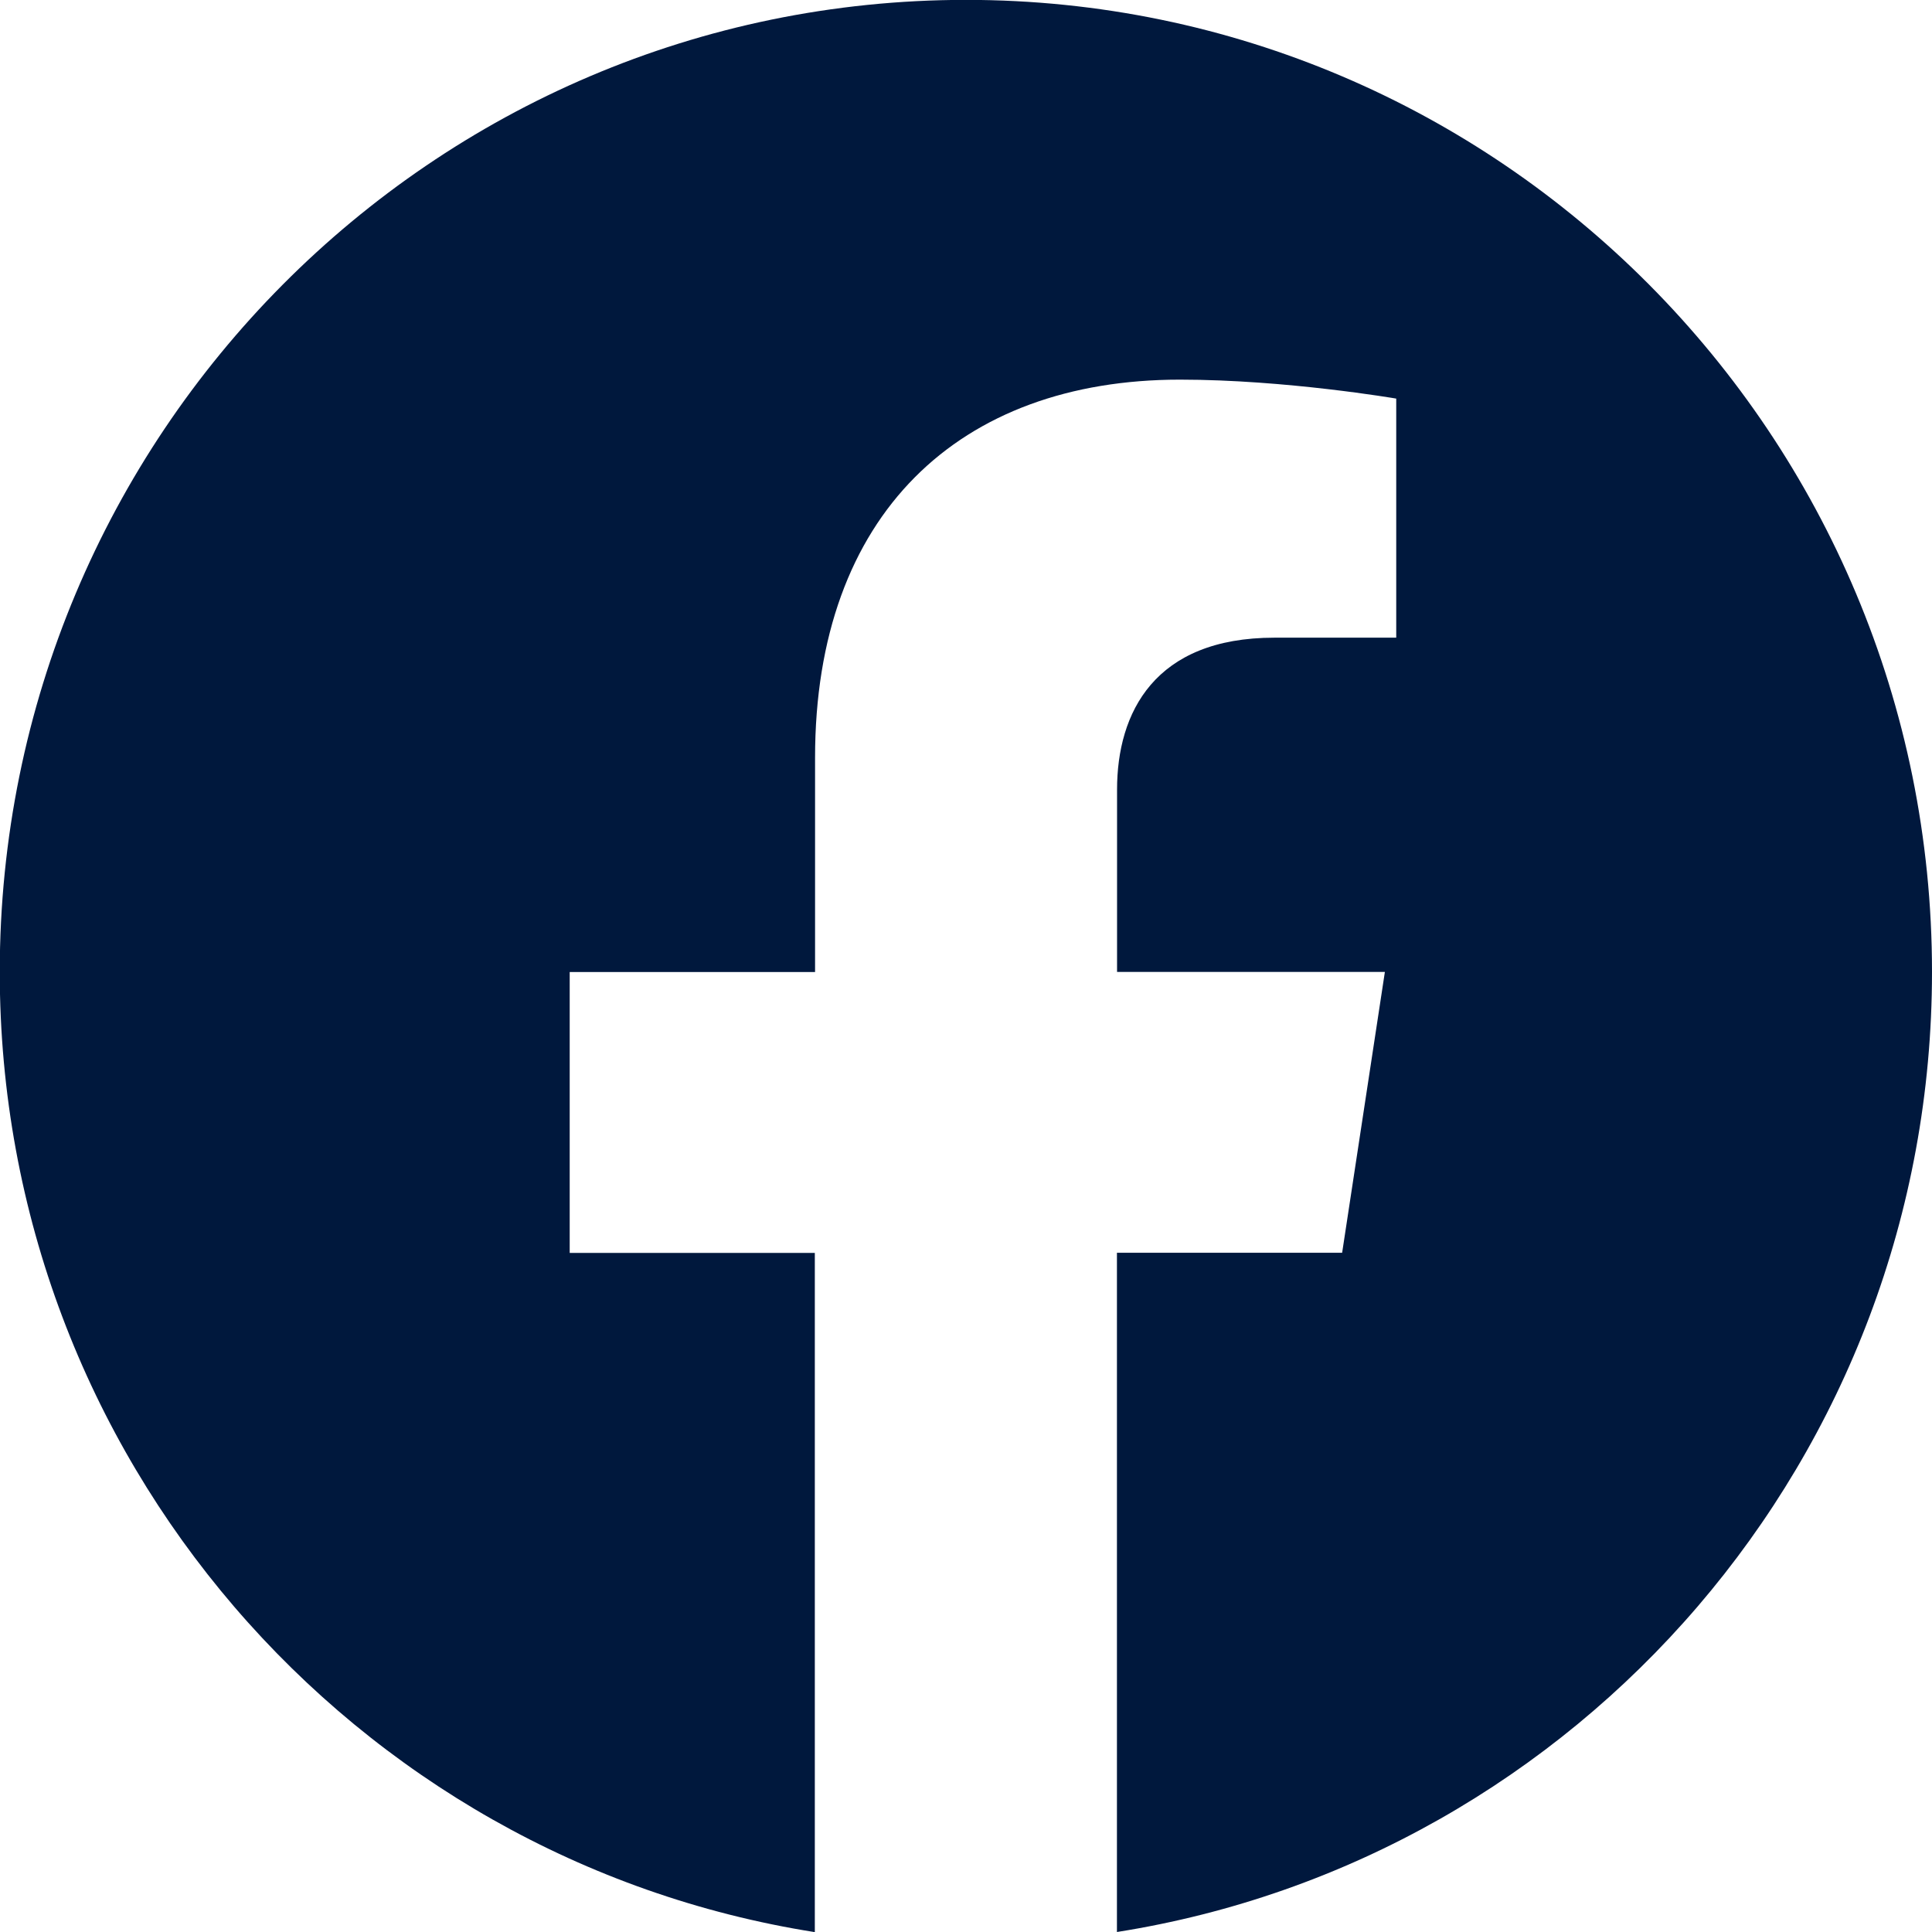
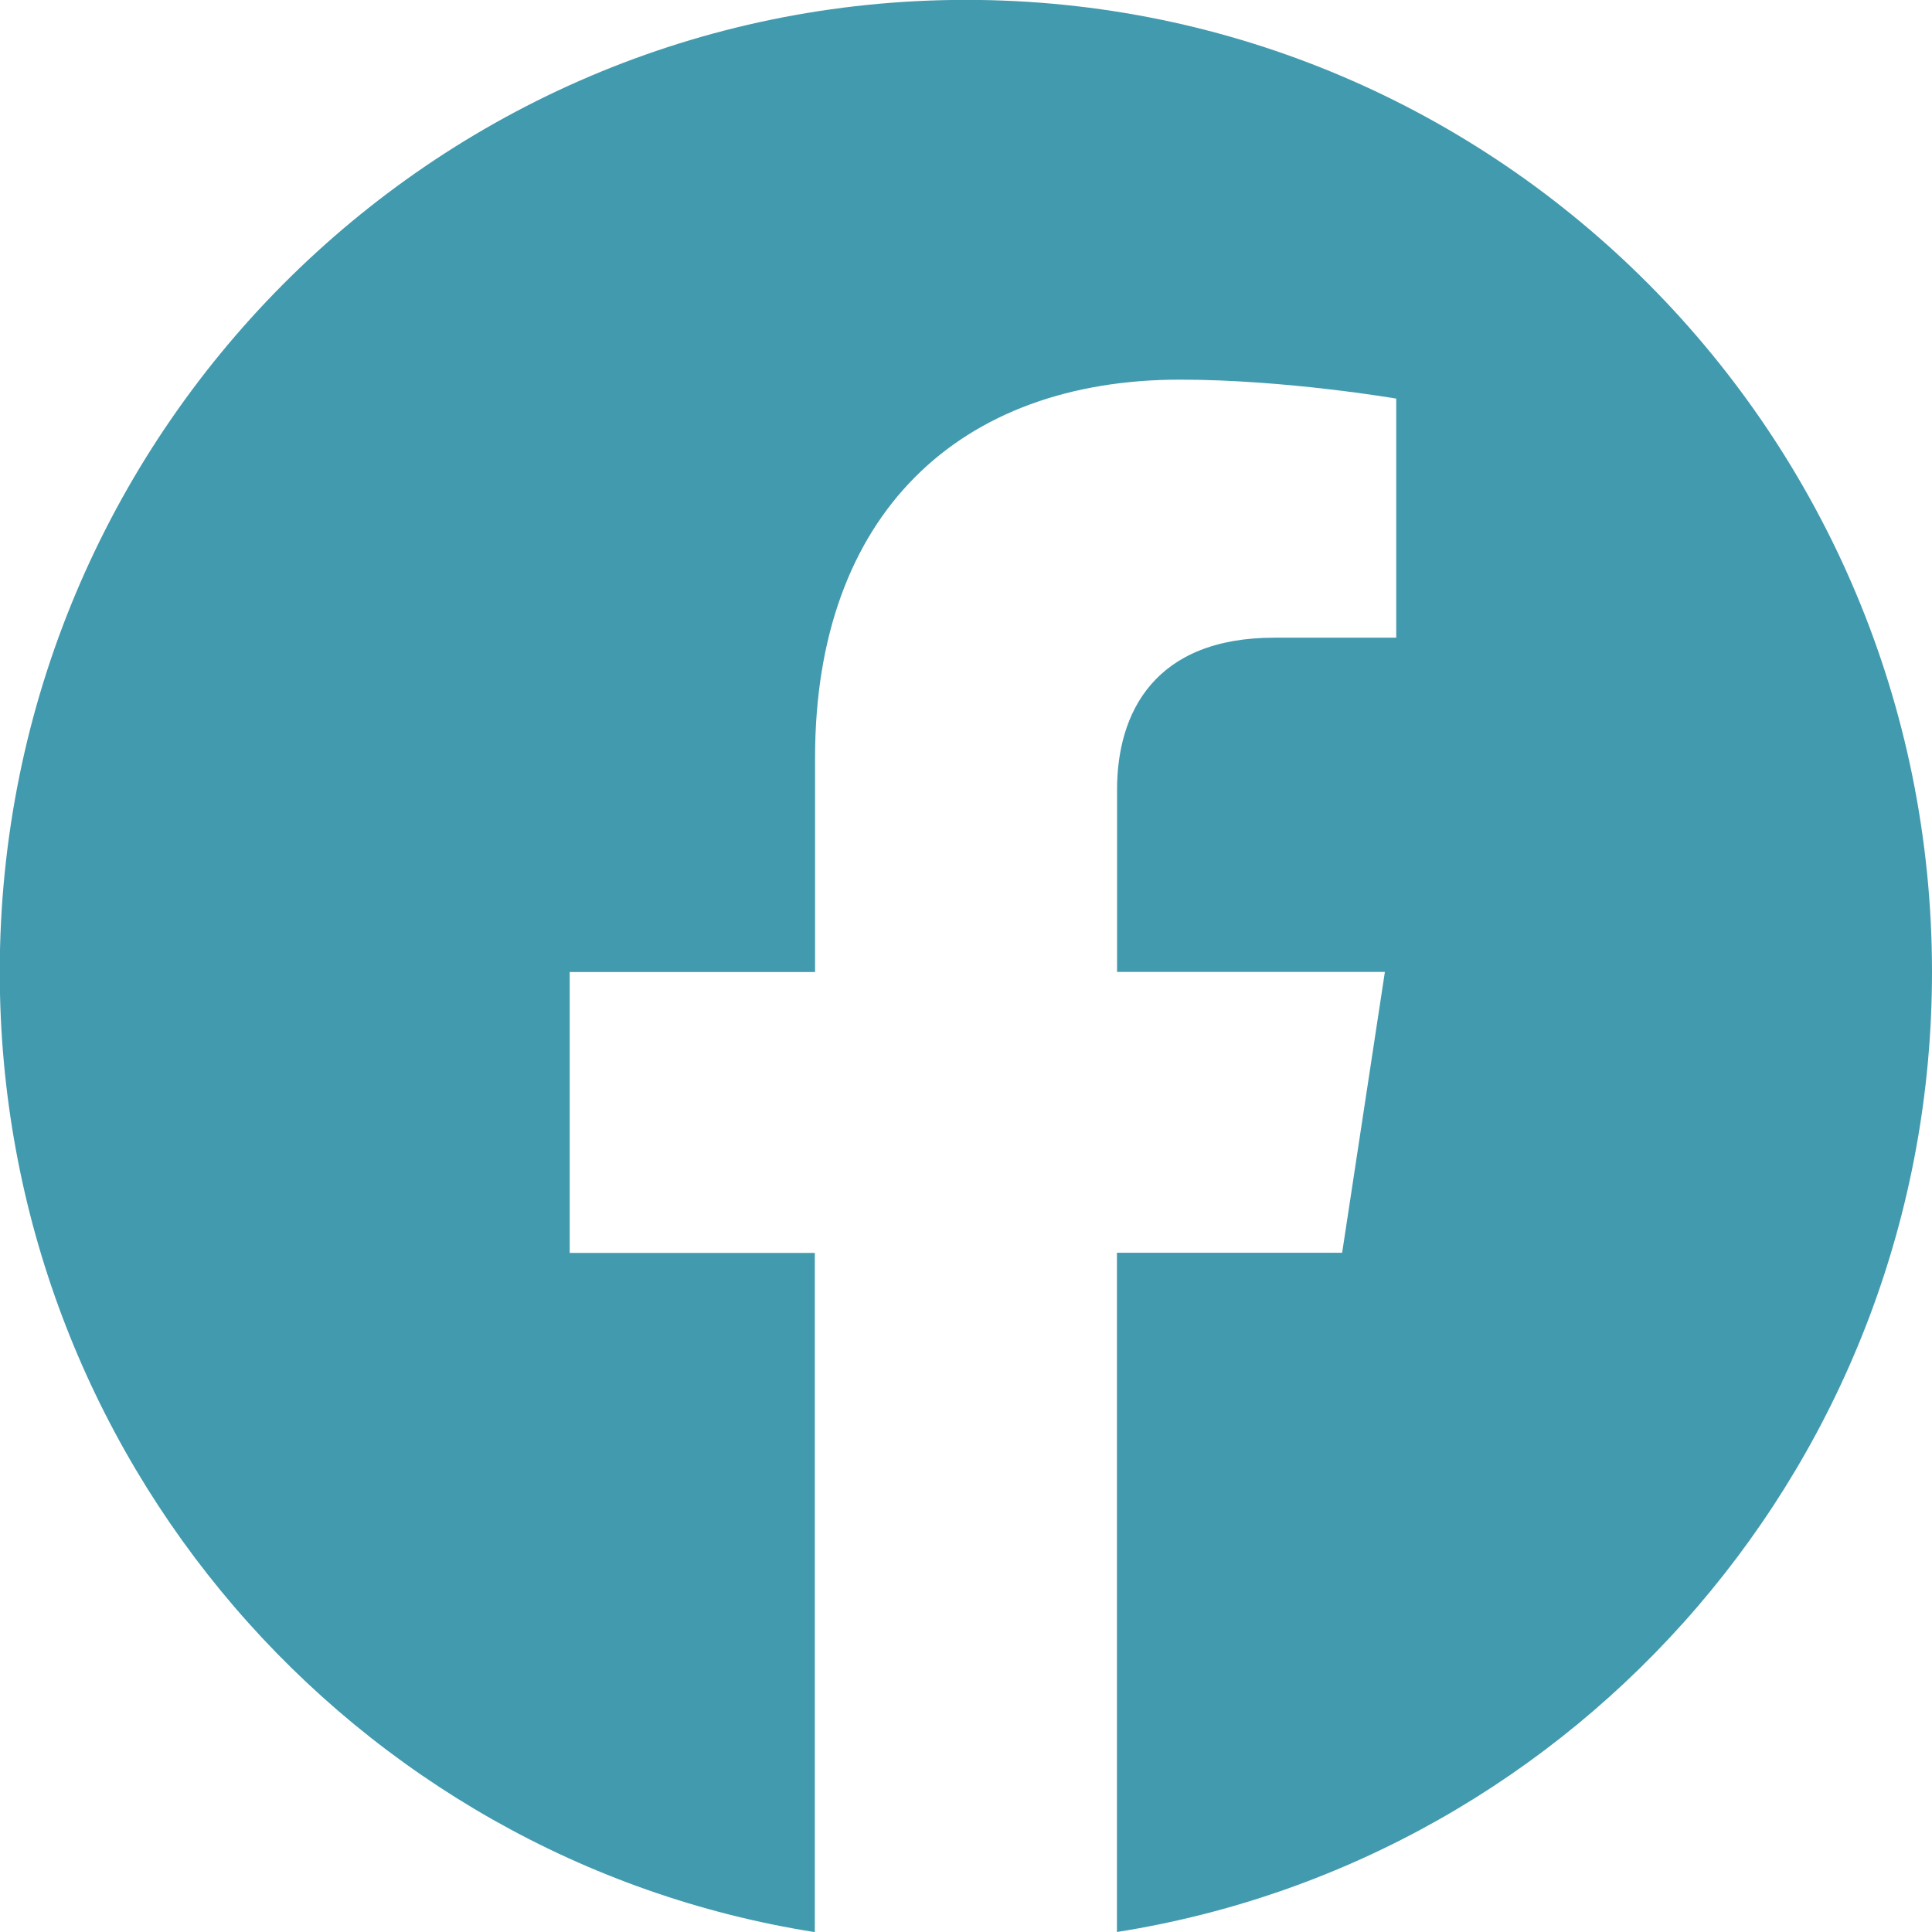
- <svg xmlns="http://www.w3.org/2000/svg" width="16" height="16" fill="#00183d" class="bi bi-facebook" viewBox="0 0 16 16">
+ <svg xmlns="http://www.w3.org/2000/svg" width="16" height="16" fill="#429aae" class="bi bi-facebook" viewBox="0 0 16 16">
  <path d="M16 8.049c0-4.446-3.582-8.05-8-8.05C3.58 0-.002 3.603-.002 8.05c0 4.017 2.926 7.347 6.75 7.951v-5.625h-2.03V8.05H6.75V6.275c0-2.017 1.195-3.131 3.022-3.131.876 0 1.791.157 1.791.157v1.98h-1.009c-.993 0-1.303.621-1.303 1.258v1.51h2.218l-.354 2.326H9.25V16c3.824-.604 6.75-3.934 6.75-7.951z" />
</svg>
